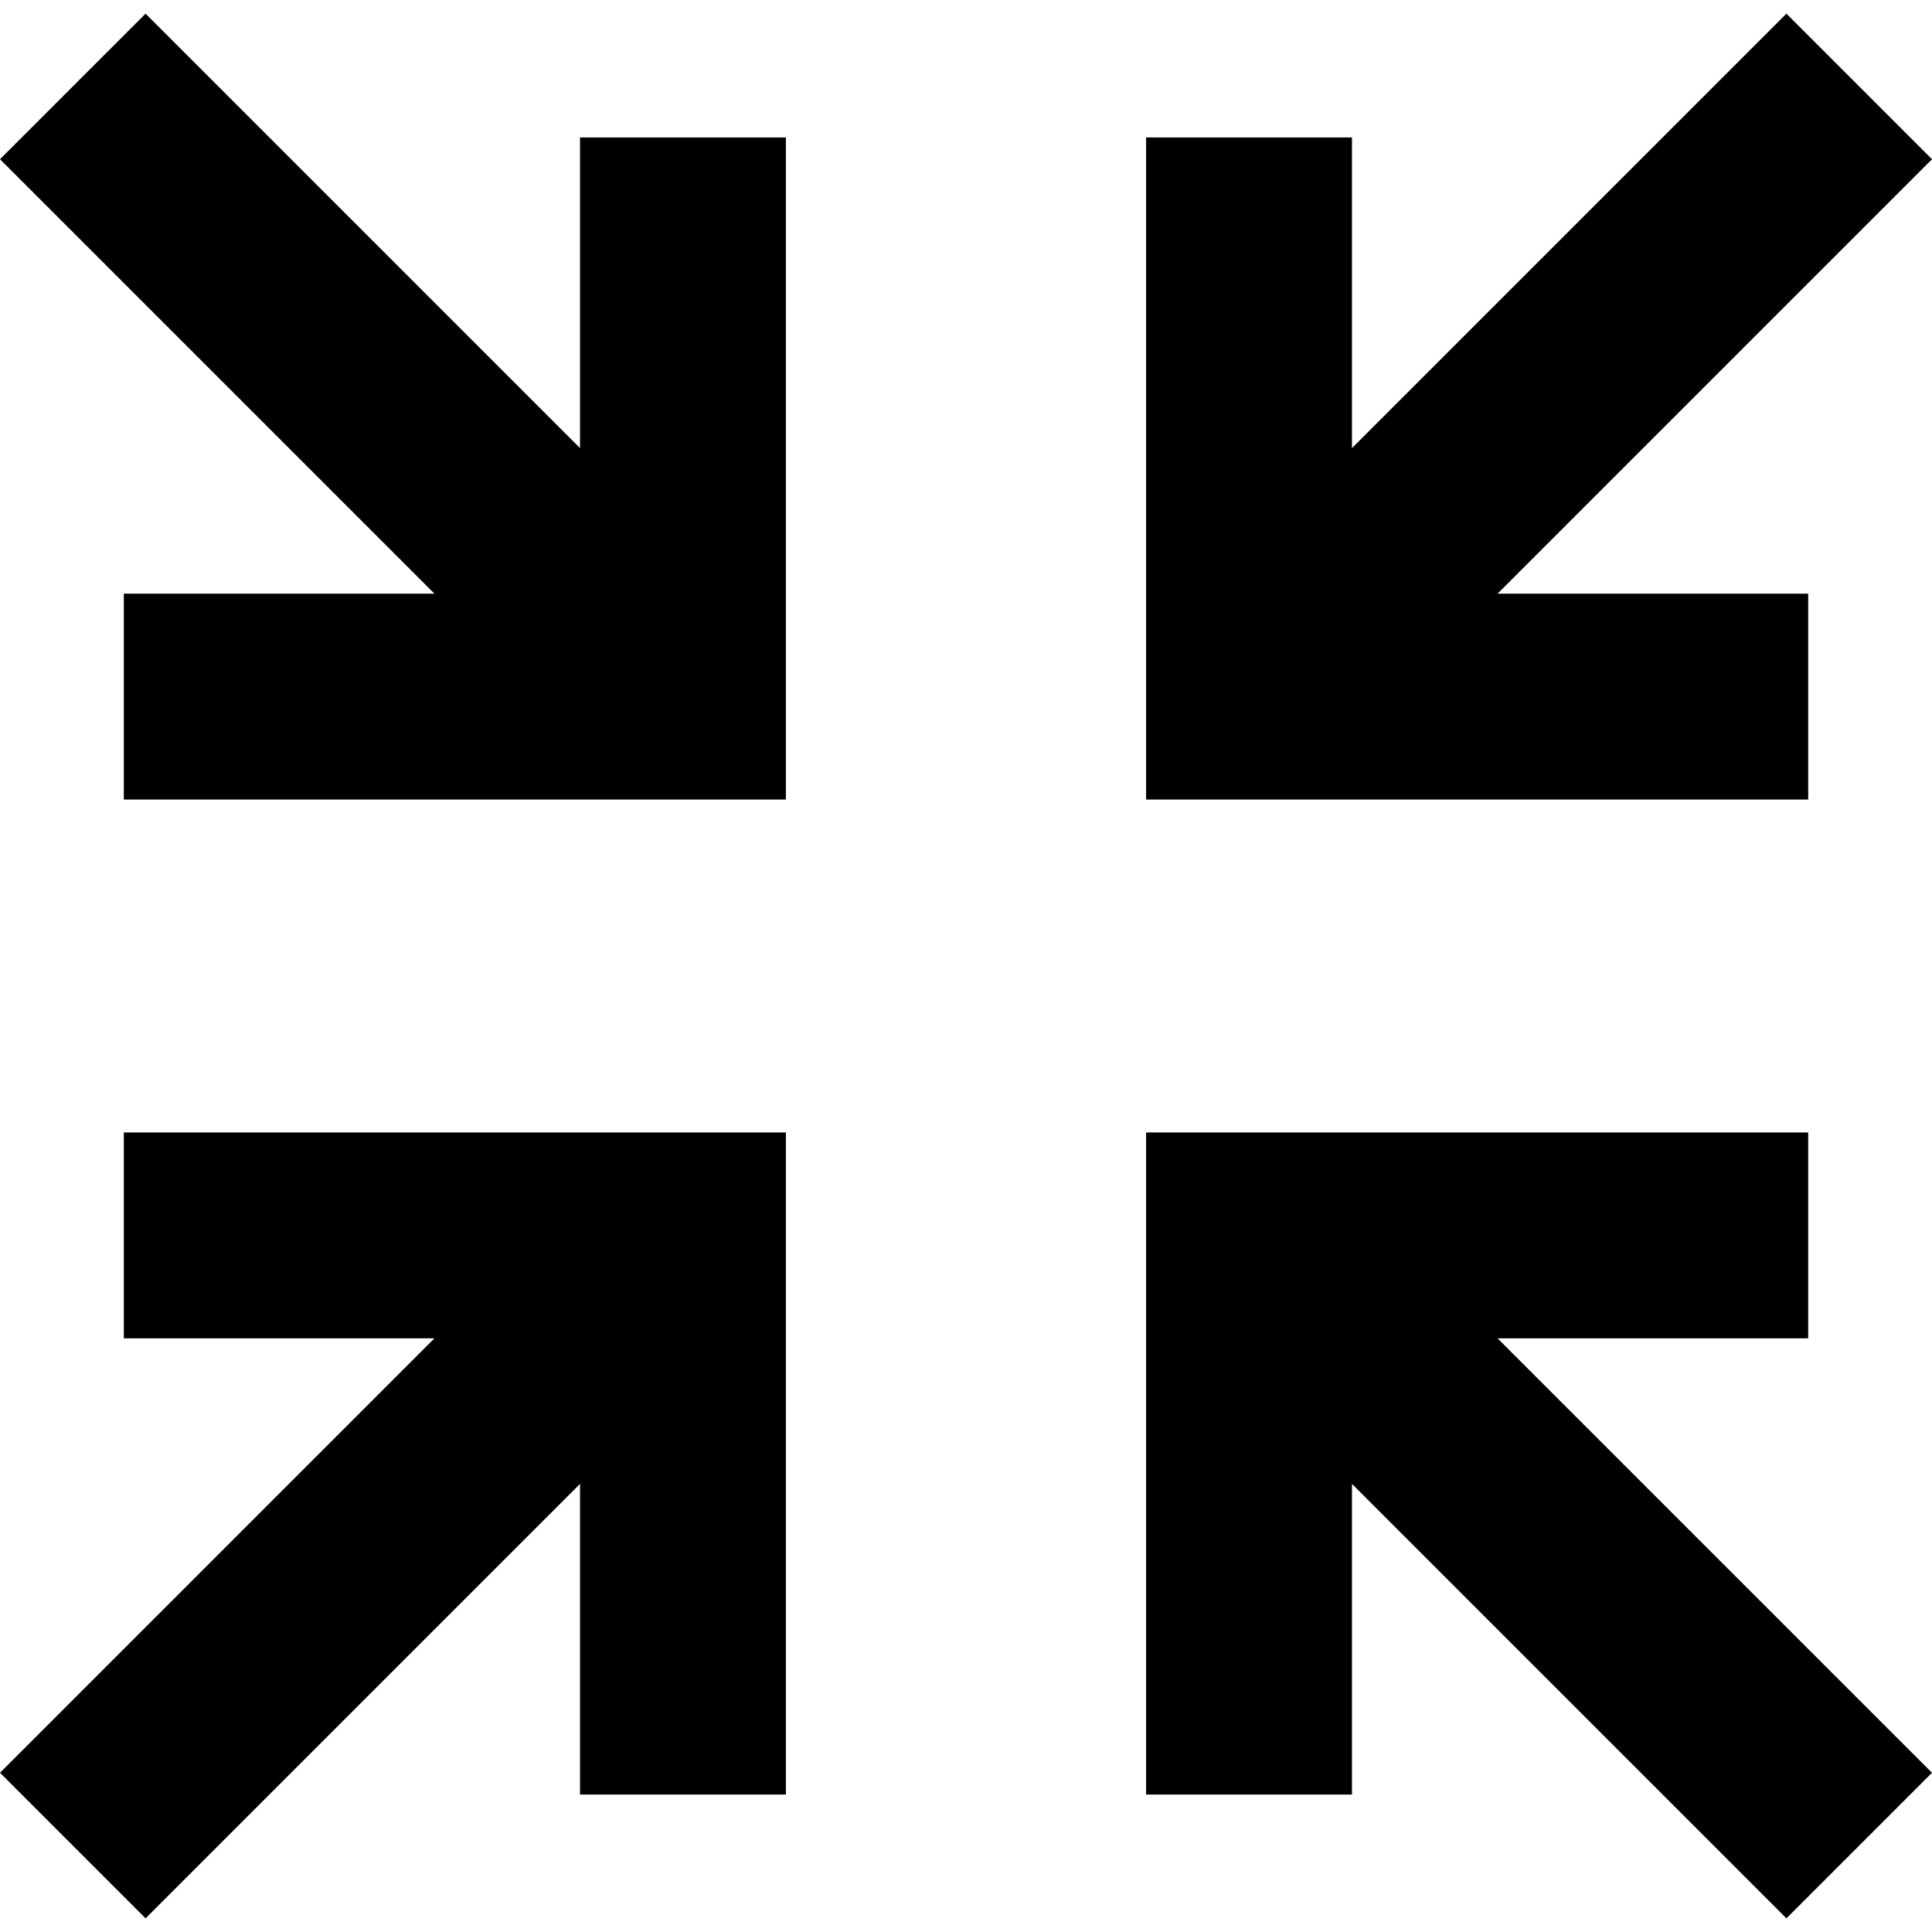
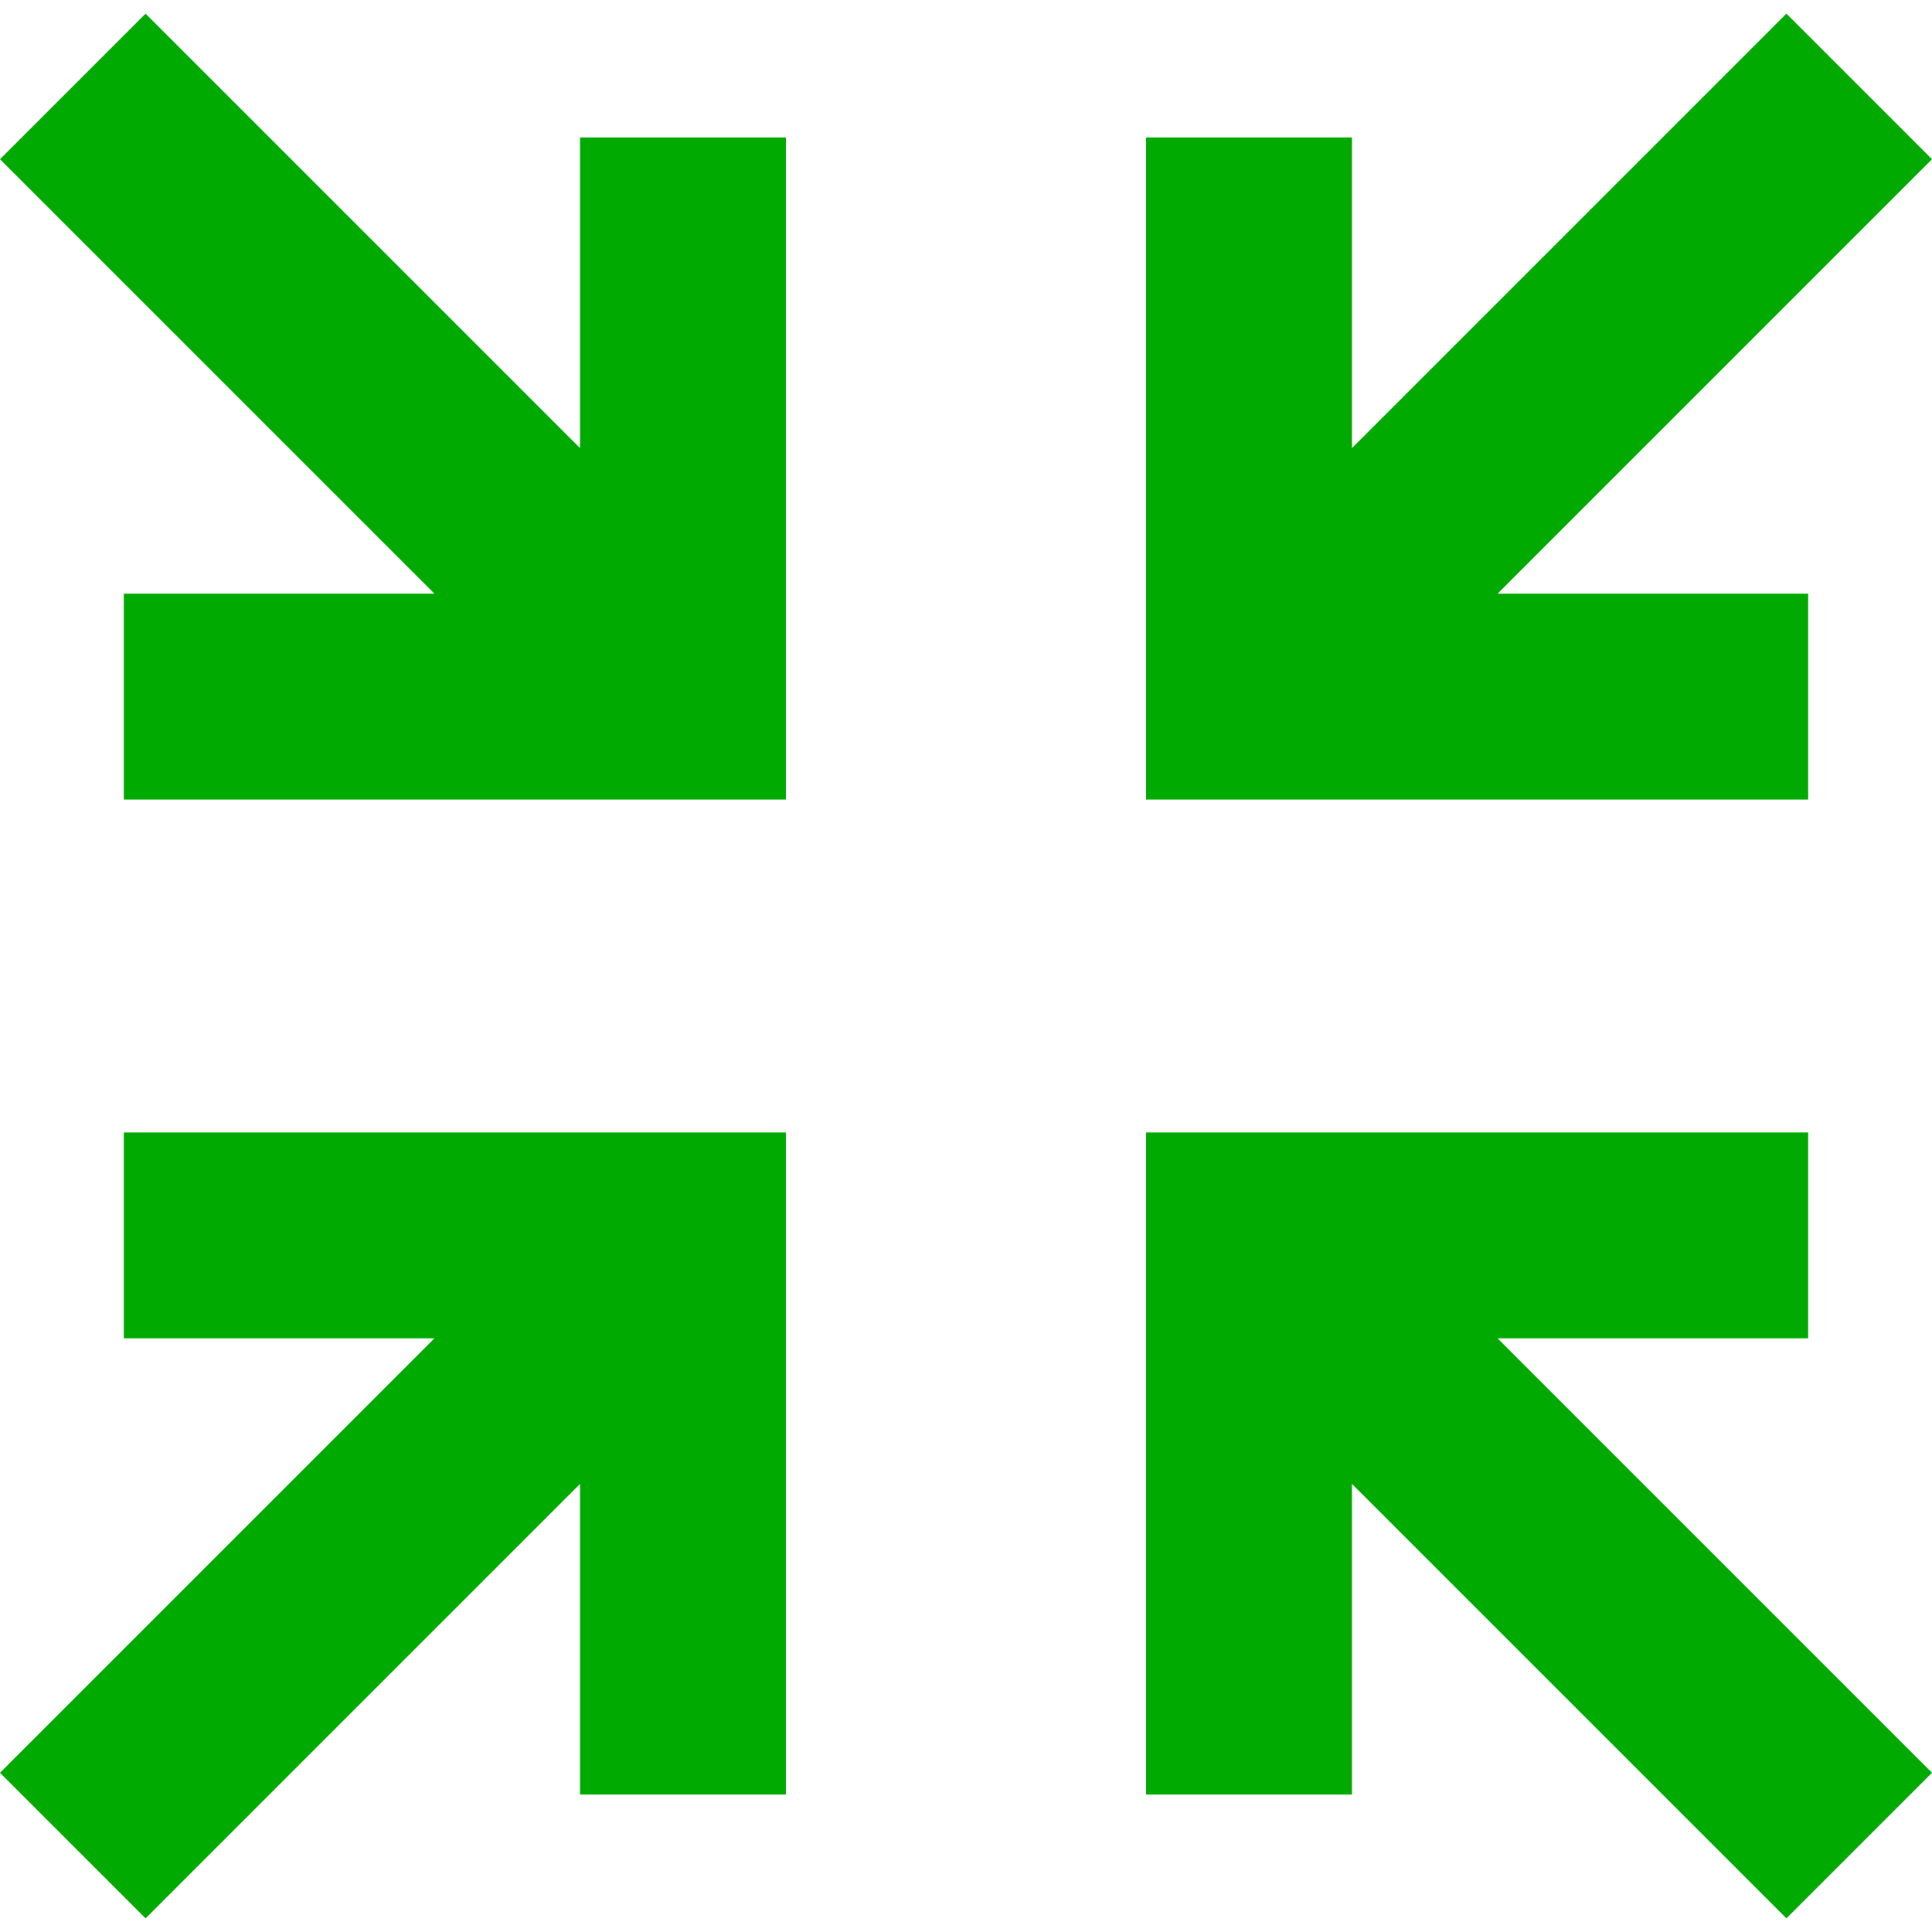
<svg xmlns="http://www.w3.org/2000/svg" version="1.1" id="Capa_1" x="0px" y="0px" width="489.682px" height="489.682px" viewBox="0 0 489.682 489.682" style="enable-background:new 0 0 489.682 489.682;" xml:space="preserve">
-   <g>
-     <g>
-       <polygon points="31.38,339.21 110.117,339.21 0,449.325 36.898,486.222 147.013,376.108 147.013,454.843 199.193,454.843     199.193,287.03 31.38,287.03   " />
-       <polygon points="458.302,339.21 458.302,287.03 290.488,287.03 290.488,454.843 342.669,454.843 342.669,376.108 452.782,486.222     489.682,449.325 379.564,339.21   " />
-       <polygon points="458.302,150.472 379.564,150.472 489.682,40.357 452.782,3.46 342.669,113.574 342.669,34.839 290.488,34.839     290.488,202.652 458.302,202.652   " />
-       <polygon points="147.013,113.574 36.898,3.46 0,40.357 110.117,150.472 31.38,150.472 31.38,202.652 199.193,202.652     199.193,34.839 147.013,34.839   " />
+   <defs id="defs4309" />
+   <g id="g4265">
+     <g id="g4267">
+       <polygon points="31.38,339.21 110.117,339.21 0,449.325 36.898,486.222 147.013,376.108 147.013,454.843 199.193,454.843     199.193,287.03 31.38,287.03   " id="polygon4269" style="fill:#00aa00;fill-opacity:1" />
+       <polygon points="458.302,339.21 458.302,287.03 290.488,287.03 290.488,454.843 342.669,454.843 342.669,376.108 452.782,486.222     489.682,449.325 379.564,339.21   " id="polygon4271" style="fill:#00aa00;fill-opacity:1" />
+       <polygon points="458.302,150.472 379.564,150.472 489.682,40.357 452.782,3.46 342.669,113.574 342.669,34.839 290.488,34.839     290.488,202.652 458.302,202.652   " id="polygon4273" style="fill:#00aa00;fill-opacity:1" />
+       <polygon points="147.013,113.574 36.898,3.46 0,40.357 110.117,150.472 31.38,150.472 31.38,202.652 199.193,202.652     199.193,34.839 147.013,34.839   " id="polygon4275" style="fill:#00aa00;fill-opacity:1" />
    </g>
  </g>
-   <g>
- </g>
-   <g>
- </g>
-   <g>
- </g>
-   <g>
- </g>
-   <g>
- </g>
-   <g>
- </g>
-   <g>
- </g>
-   <g>
- </g>
-   <g>
- </g>
-   <g>
- </g>
-   <g>
- </g>
-   <g>
- </g>
-   <g>
- </g>
-   <g>
- </g>
-   <g>
- </g>
+   <g id="g4277" />
+   <g id="g4279" />
+   <g id="g4281" />
+   <g id="g4283" />
+   <g id="g4285" />
+   <g id="g4287" />
+   <g id="g4289" />
+   <g id="g4291" />
+   <g id="g4293" />
+   <g id="g4295" />
+   <g id="g4297" />
+   <g id="g4299" />
+   <g id="g4301" />
+   <g id="g4303" />
+   <g id="g4305" />
</svg>
